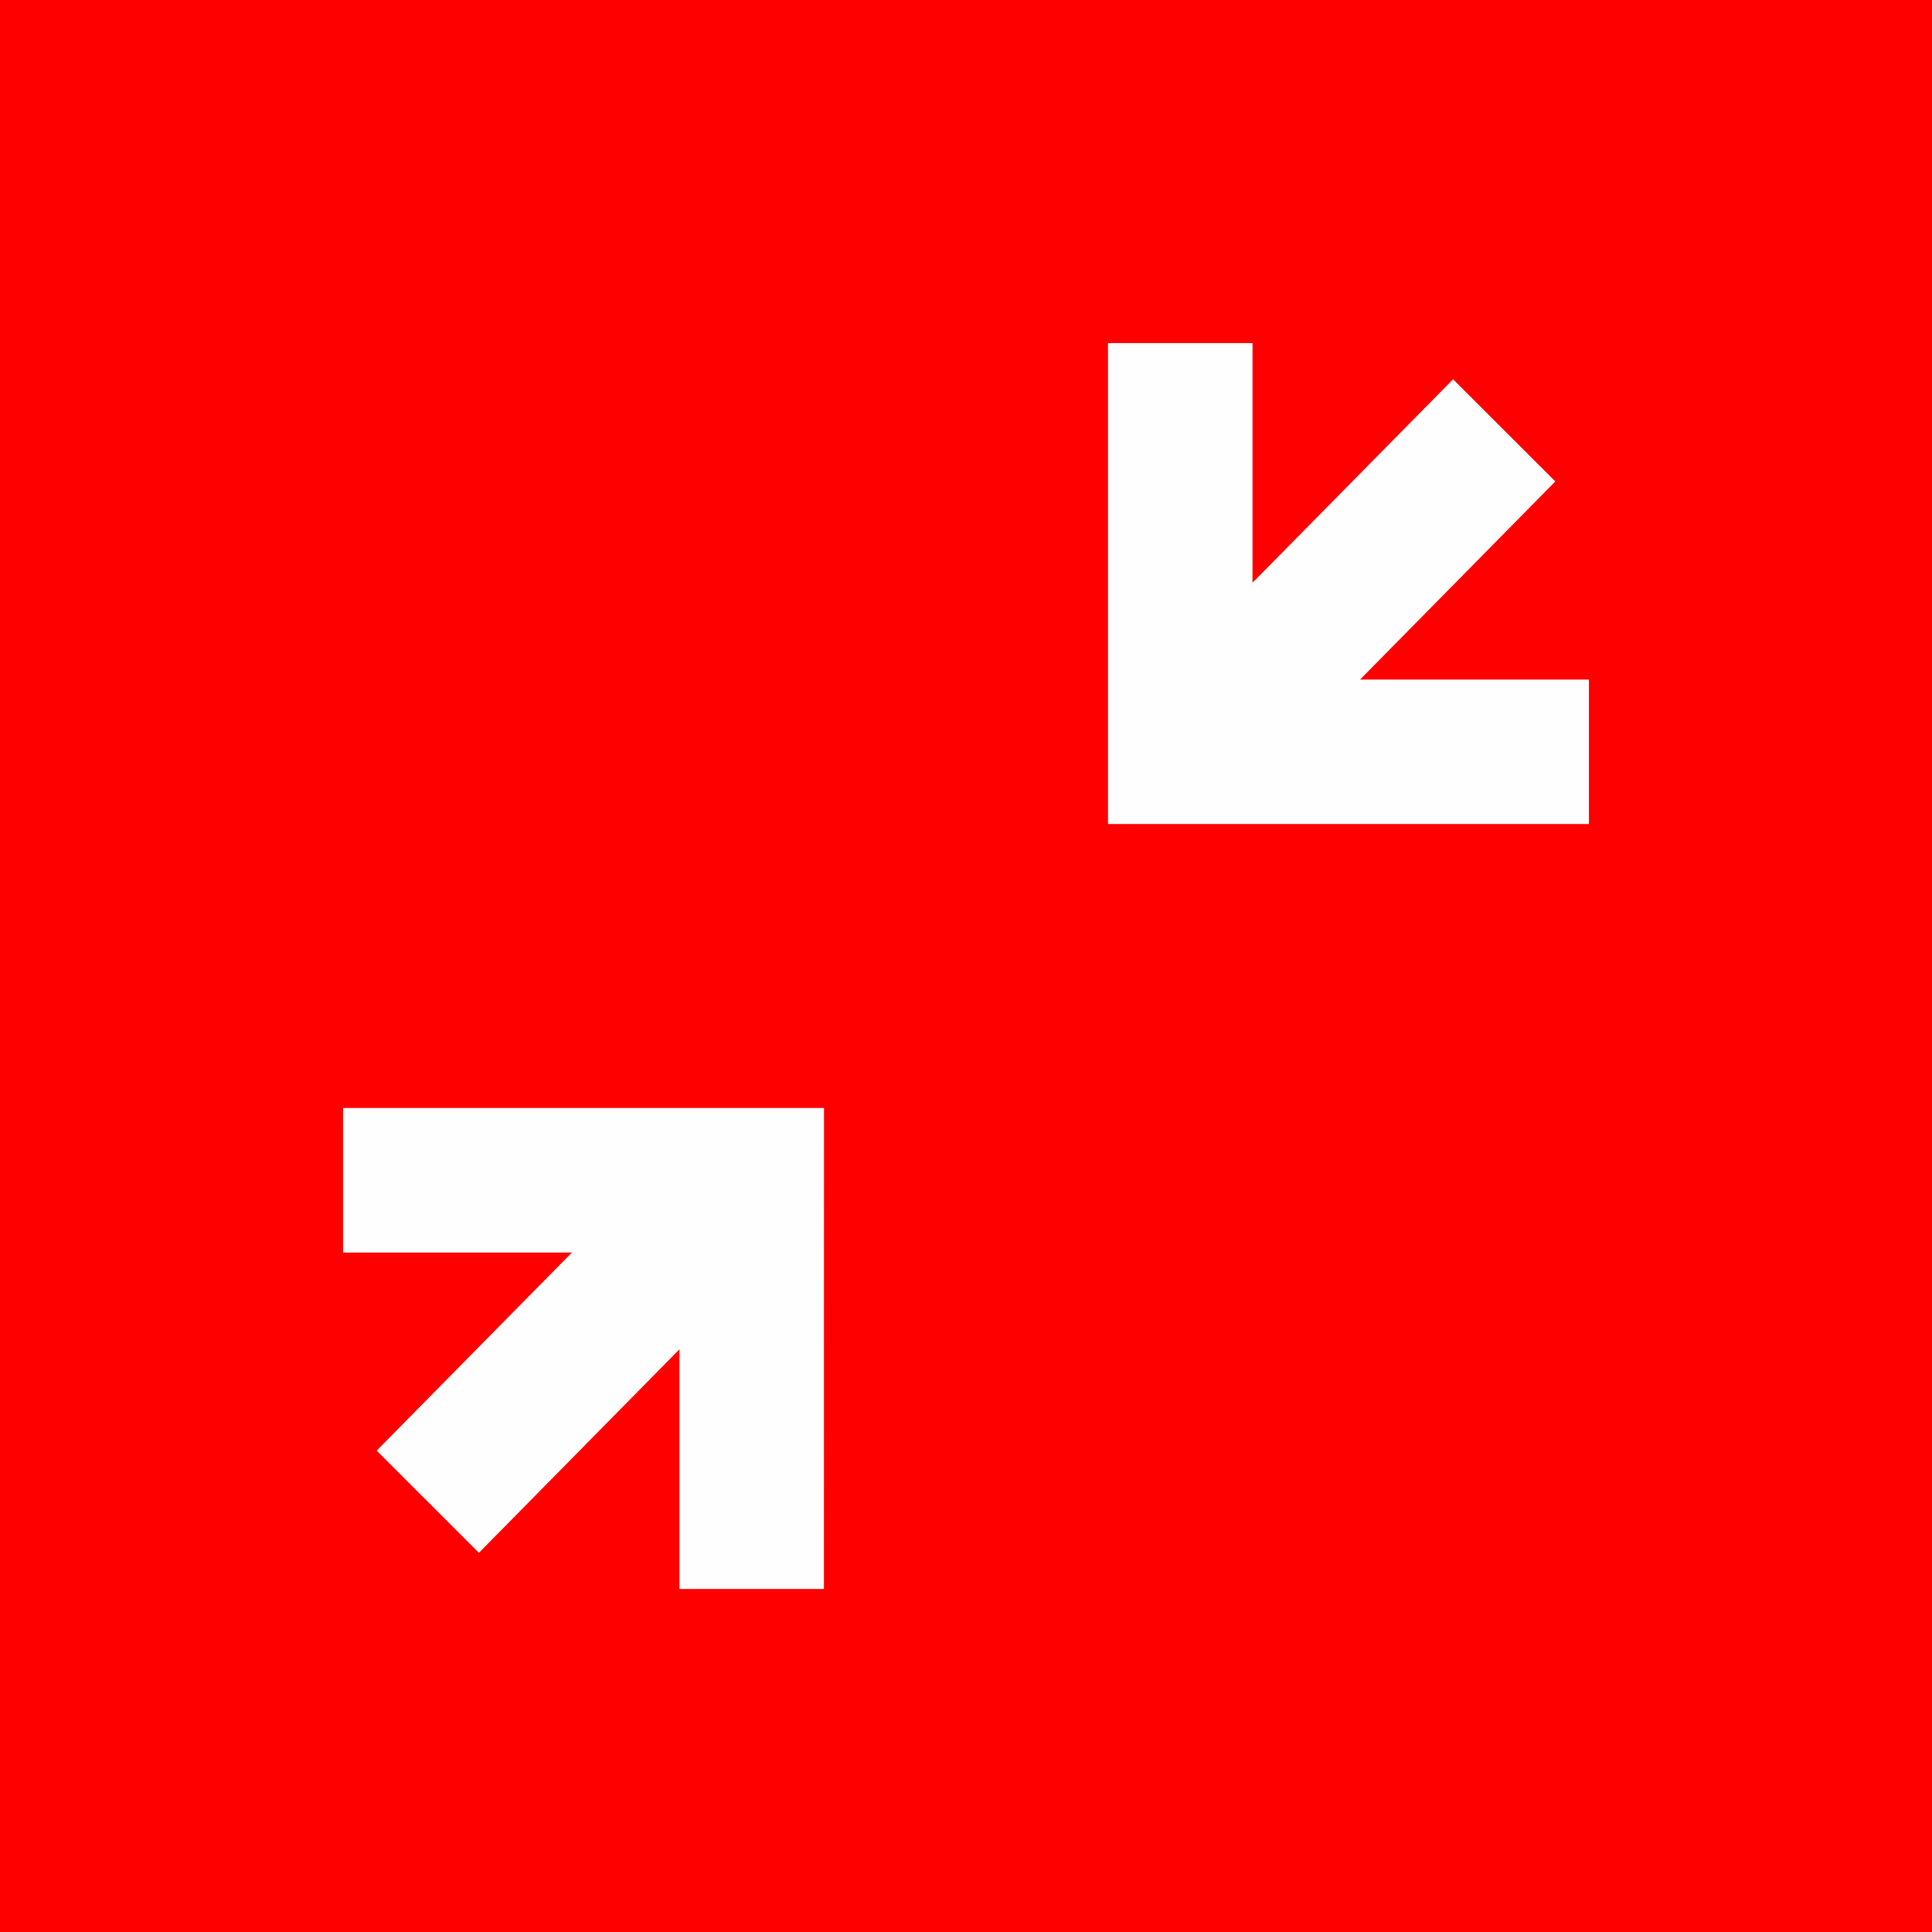
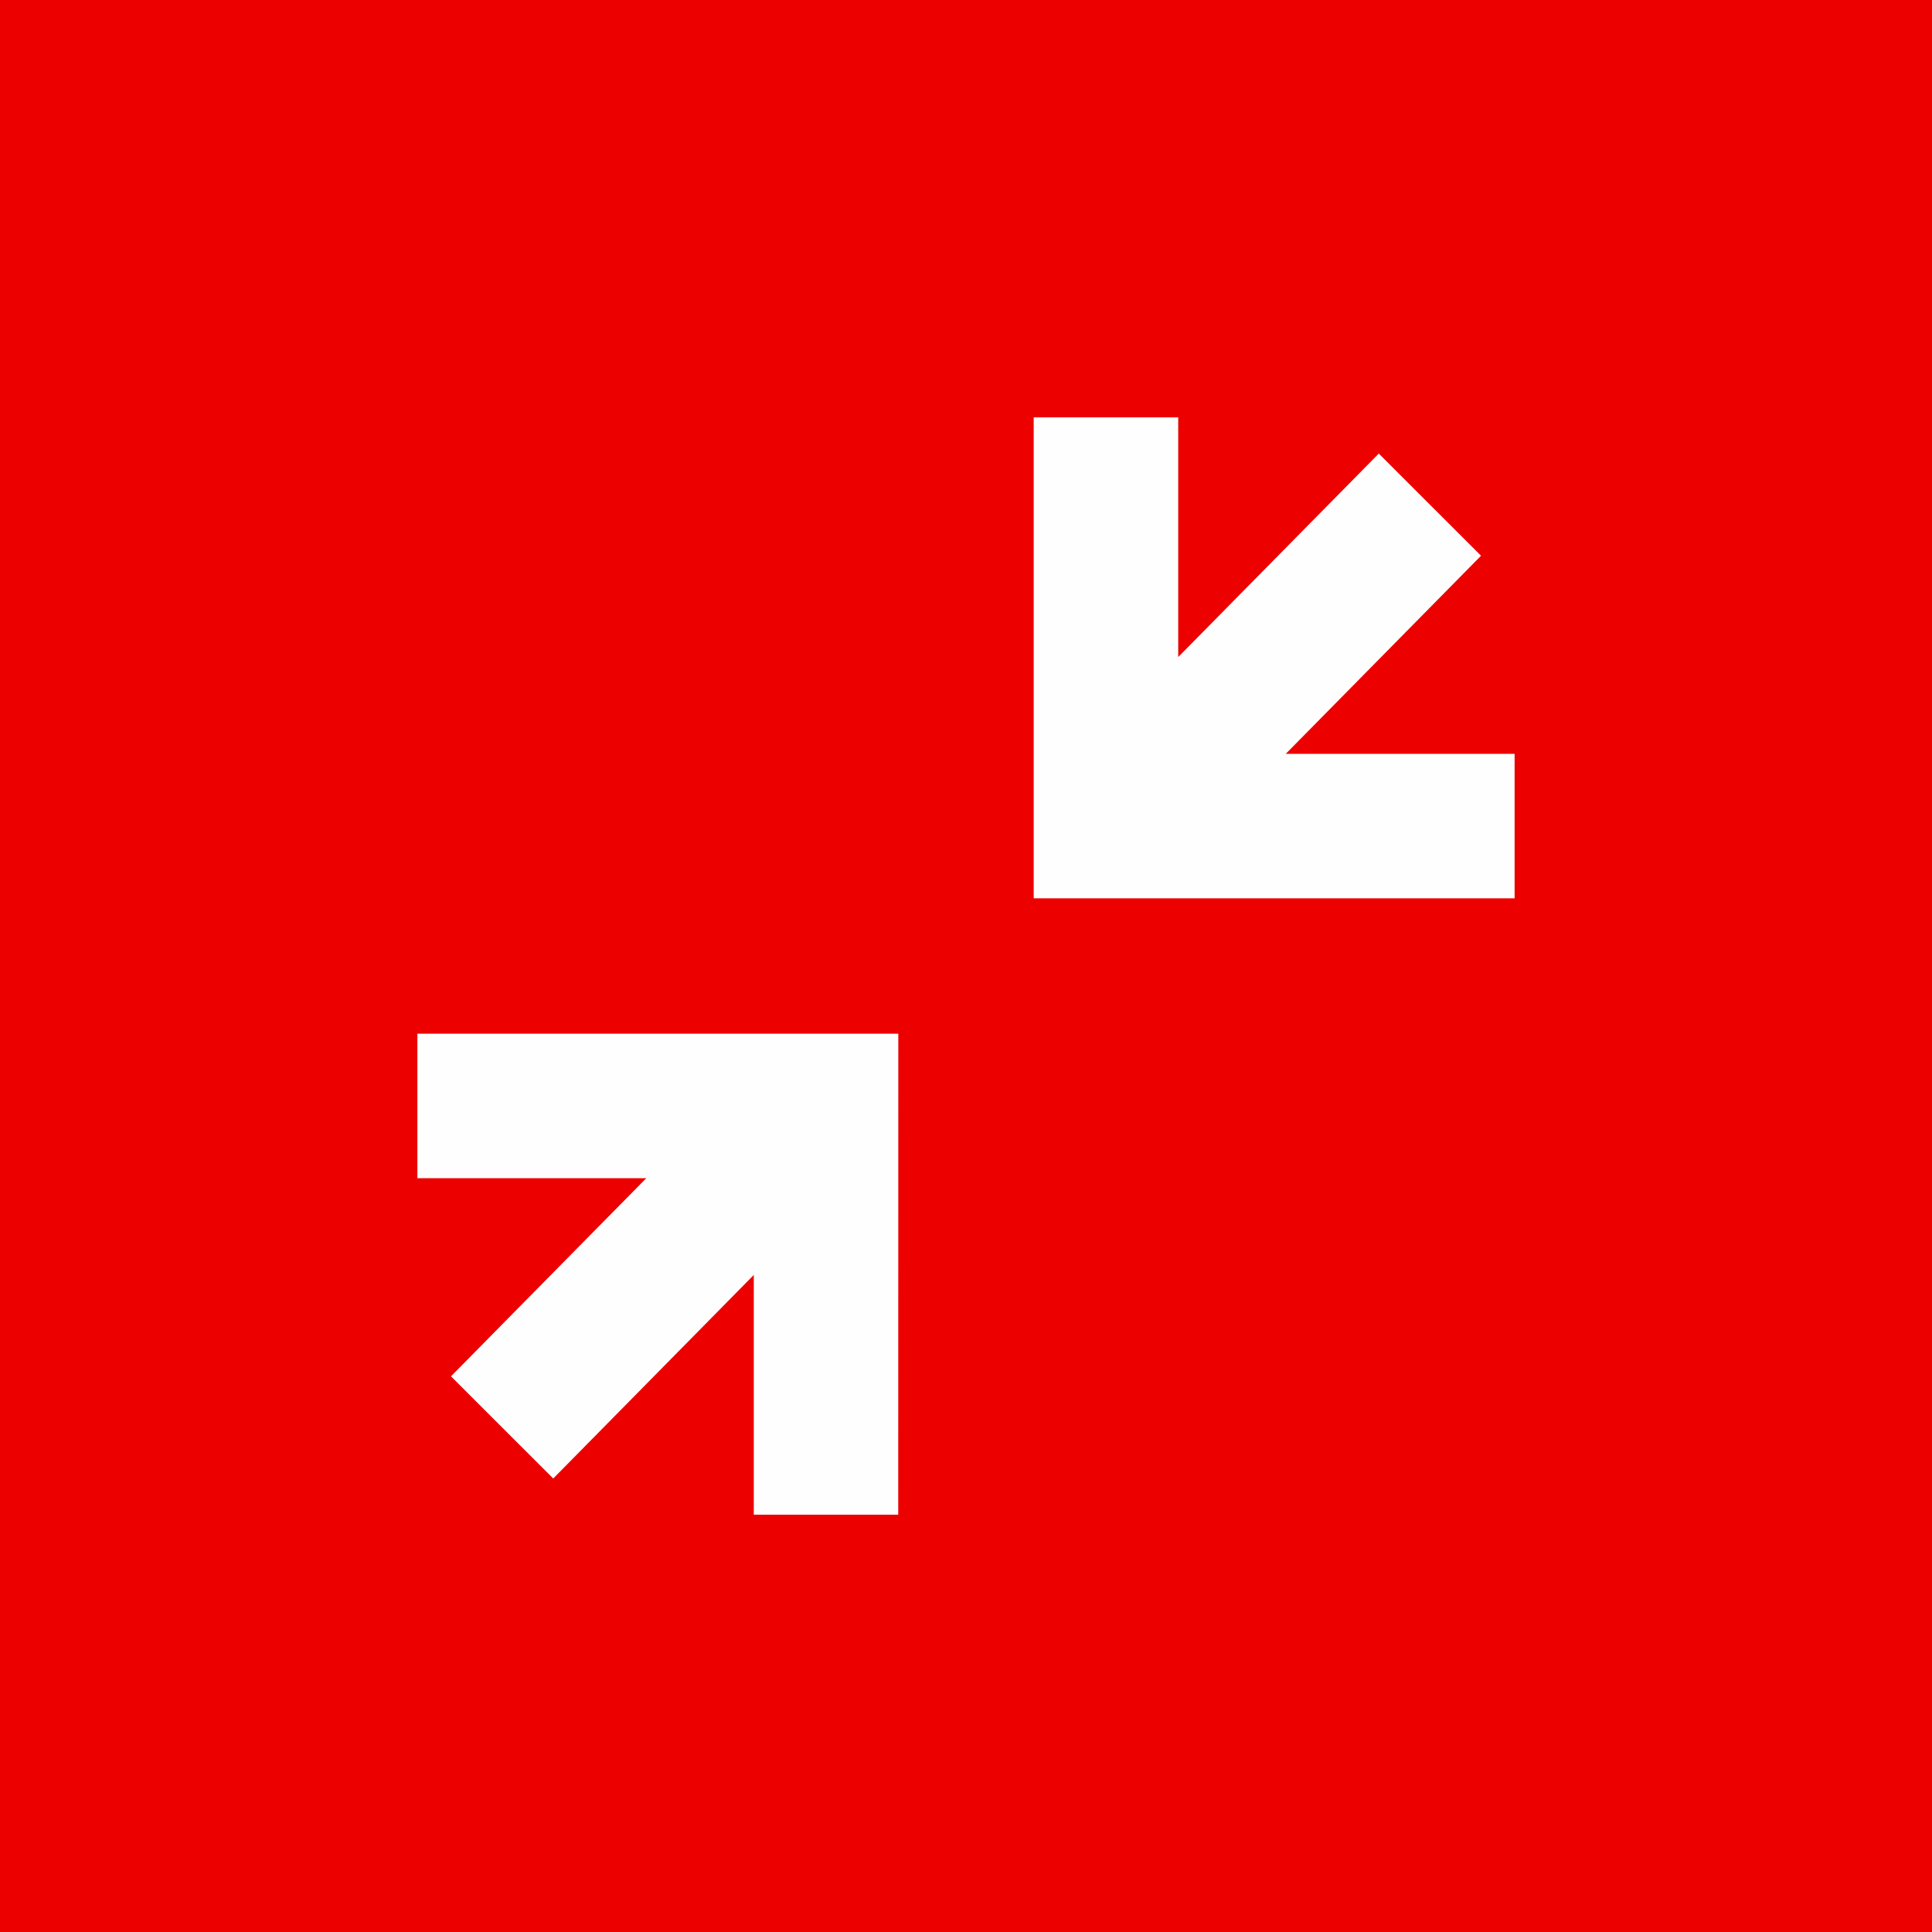
<svg xmlns="http://www.w3.org/2000/svg" width="26px" height="26px" viewBox="0 0 26 26" version="1.1">
  <defs />
-   <g id="Styleguide" stroke="none" stroke-width="1" fill="none" fill-rule="evenodd">
+   <g id="Symbols" stroke="none" stroke-width="1" fill="none" fill-rule="evenodd">
    <g id="icoon-mini-rood">
-       <polygon id="Fill-1" fill="#FF0000" points="0 26 26 26 26 0 0 0" />
-       <polygon id="Fill-2" fill="#FEFEFE" points="9.144 18.158 9.144 21.384 11.088 21.384 11.089 14.911 4.617 14.911 4.617 16.856 7.697 16.856 5.069 19.522 6.445 20.897" />
-       <polygon id="Fill-3" fill="#FEFEFE" points="21.383 11.089 21.383 9.145 18.303 9.145 20.931 6.479 19.555 5.104 16.856 7.842 16.856 4.617 14.911 4.617 14.911 11.089" />
+       <polygon id="Fill-1" fill="#EC0000" points="0 26 26 26 26 0 0 0" />
+       <polygon id="Fill-2" fill="#FEFEFE" points="10.144 17.158 10.144 20.384 12.088 20.384 12.089 13.911 5.617 13.911 5.617 15.856 8.697 15.856 6.069 18.522 7.445 19.897" />
+       <polygon id="Fill-3" fill="#FEFEFE" points="20.383 12.089 20.383 10.145 17.303 10.145 19.931 7.479 18.555 6.104 15.856 8.842 15.856 5.617 13.911 5.617 13.911 12.089" />
    </g>
  </g>
</svg>
